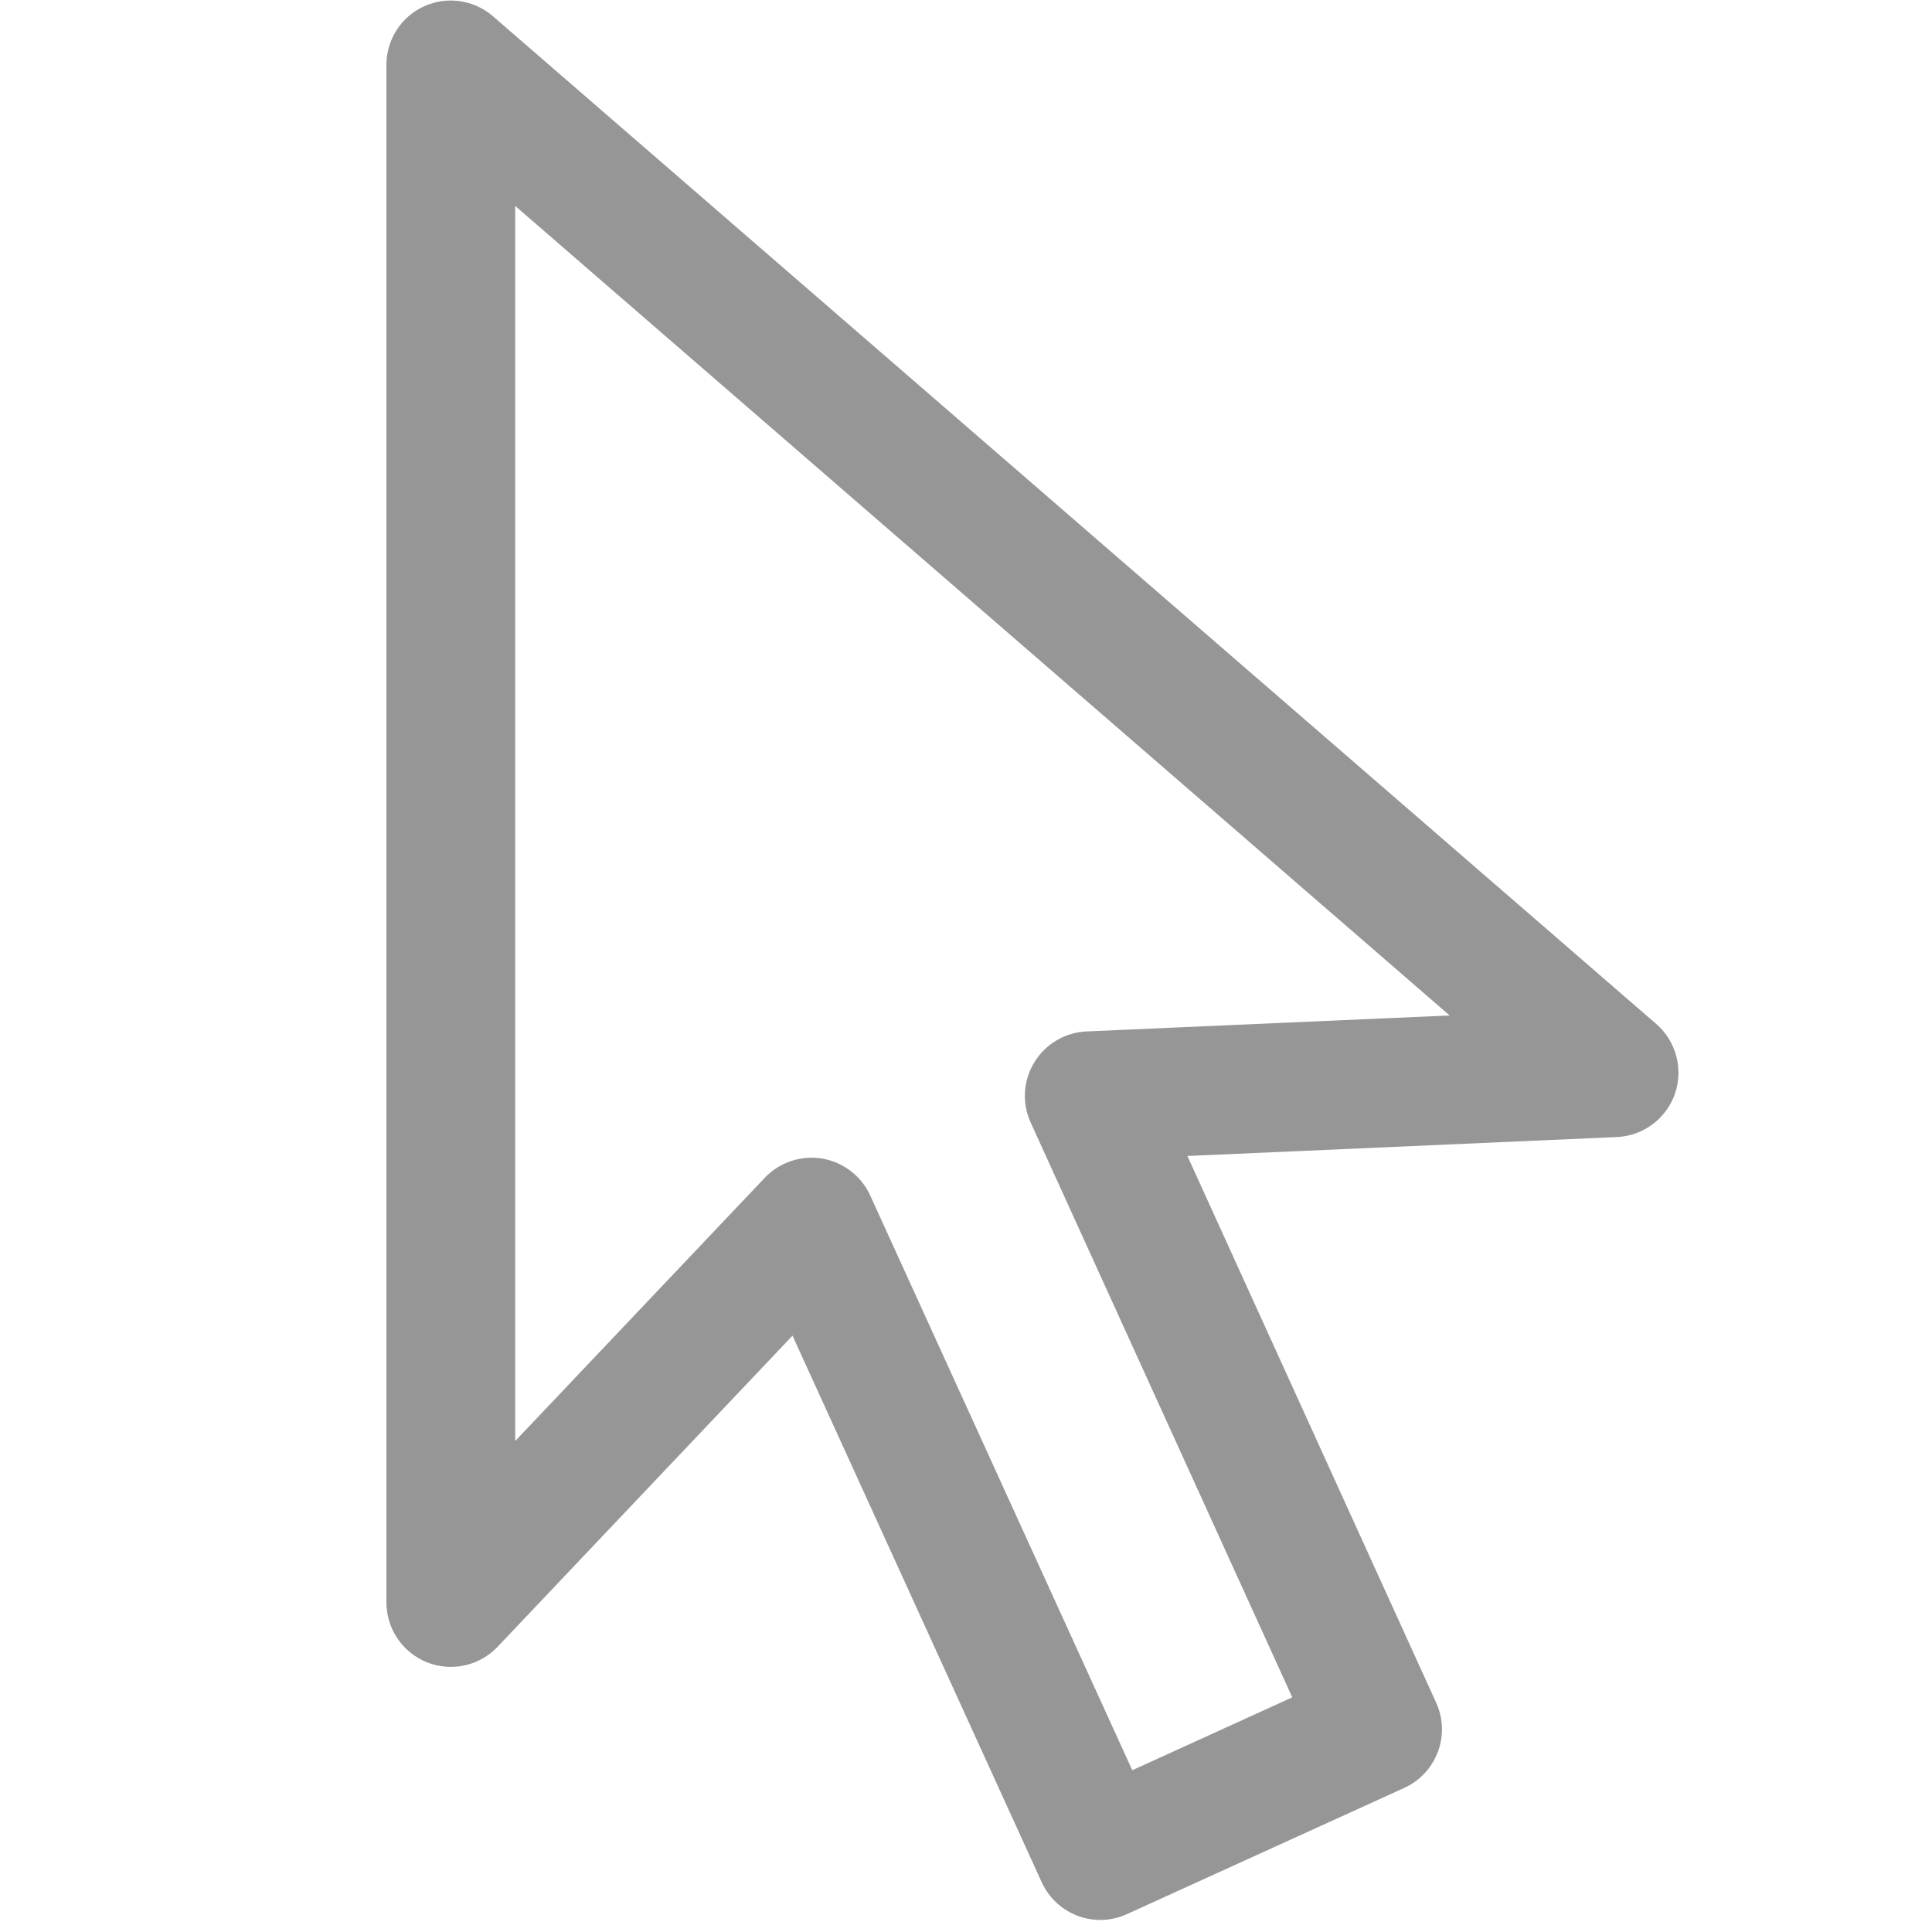
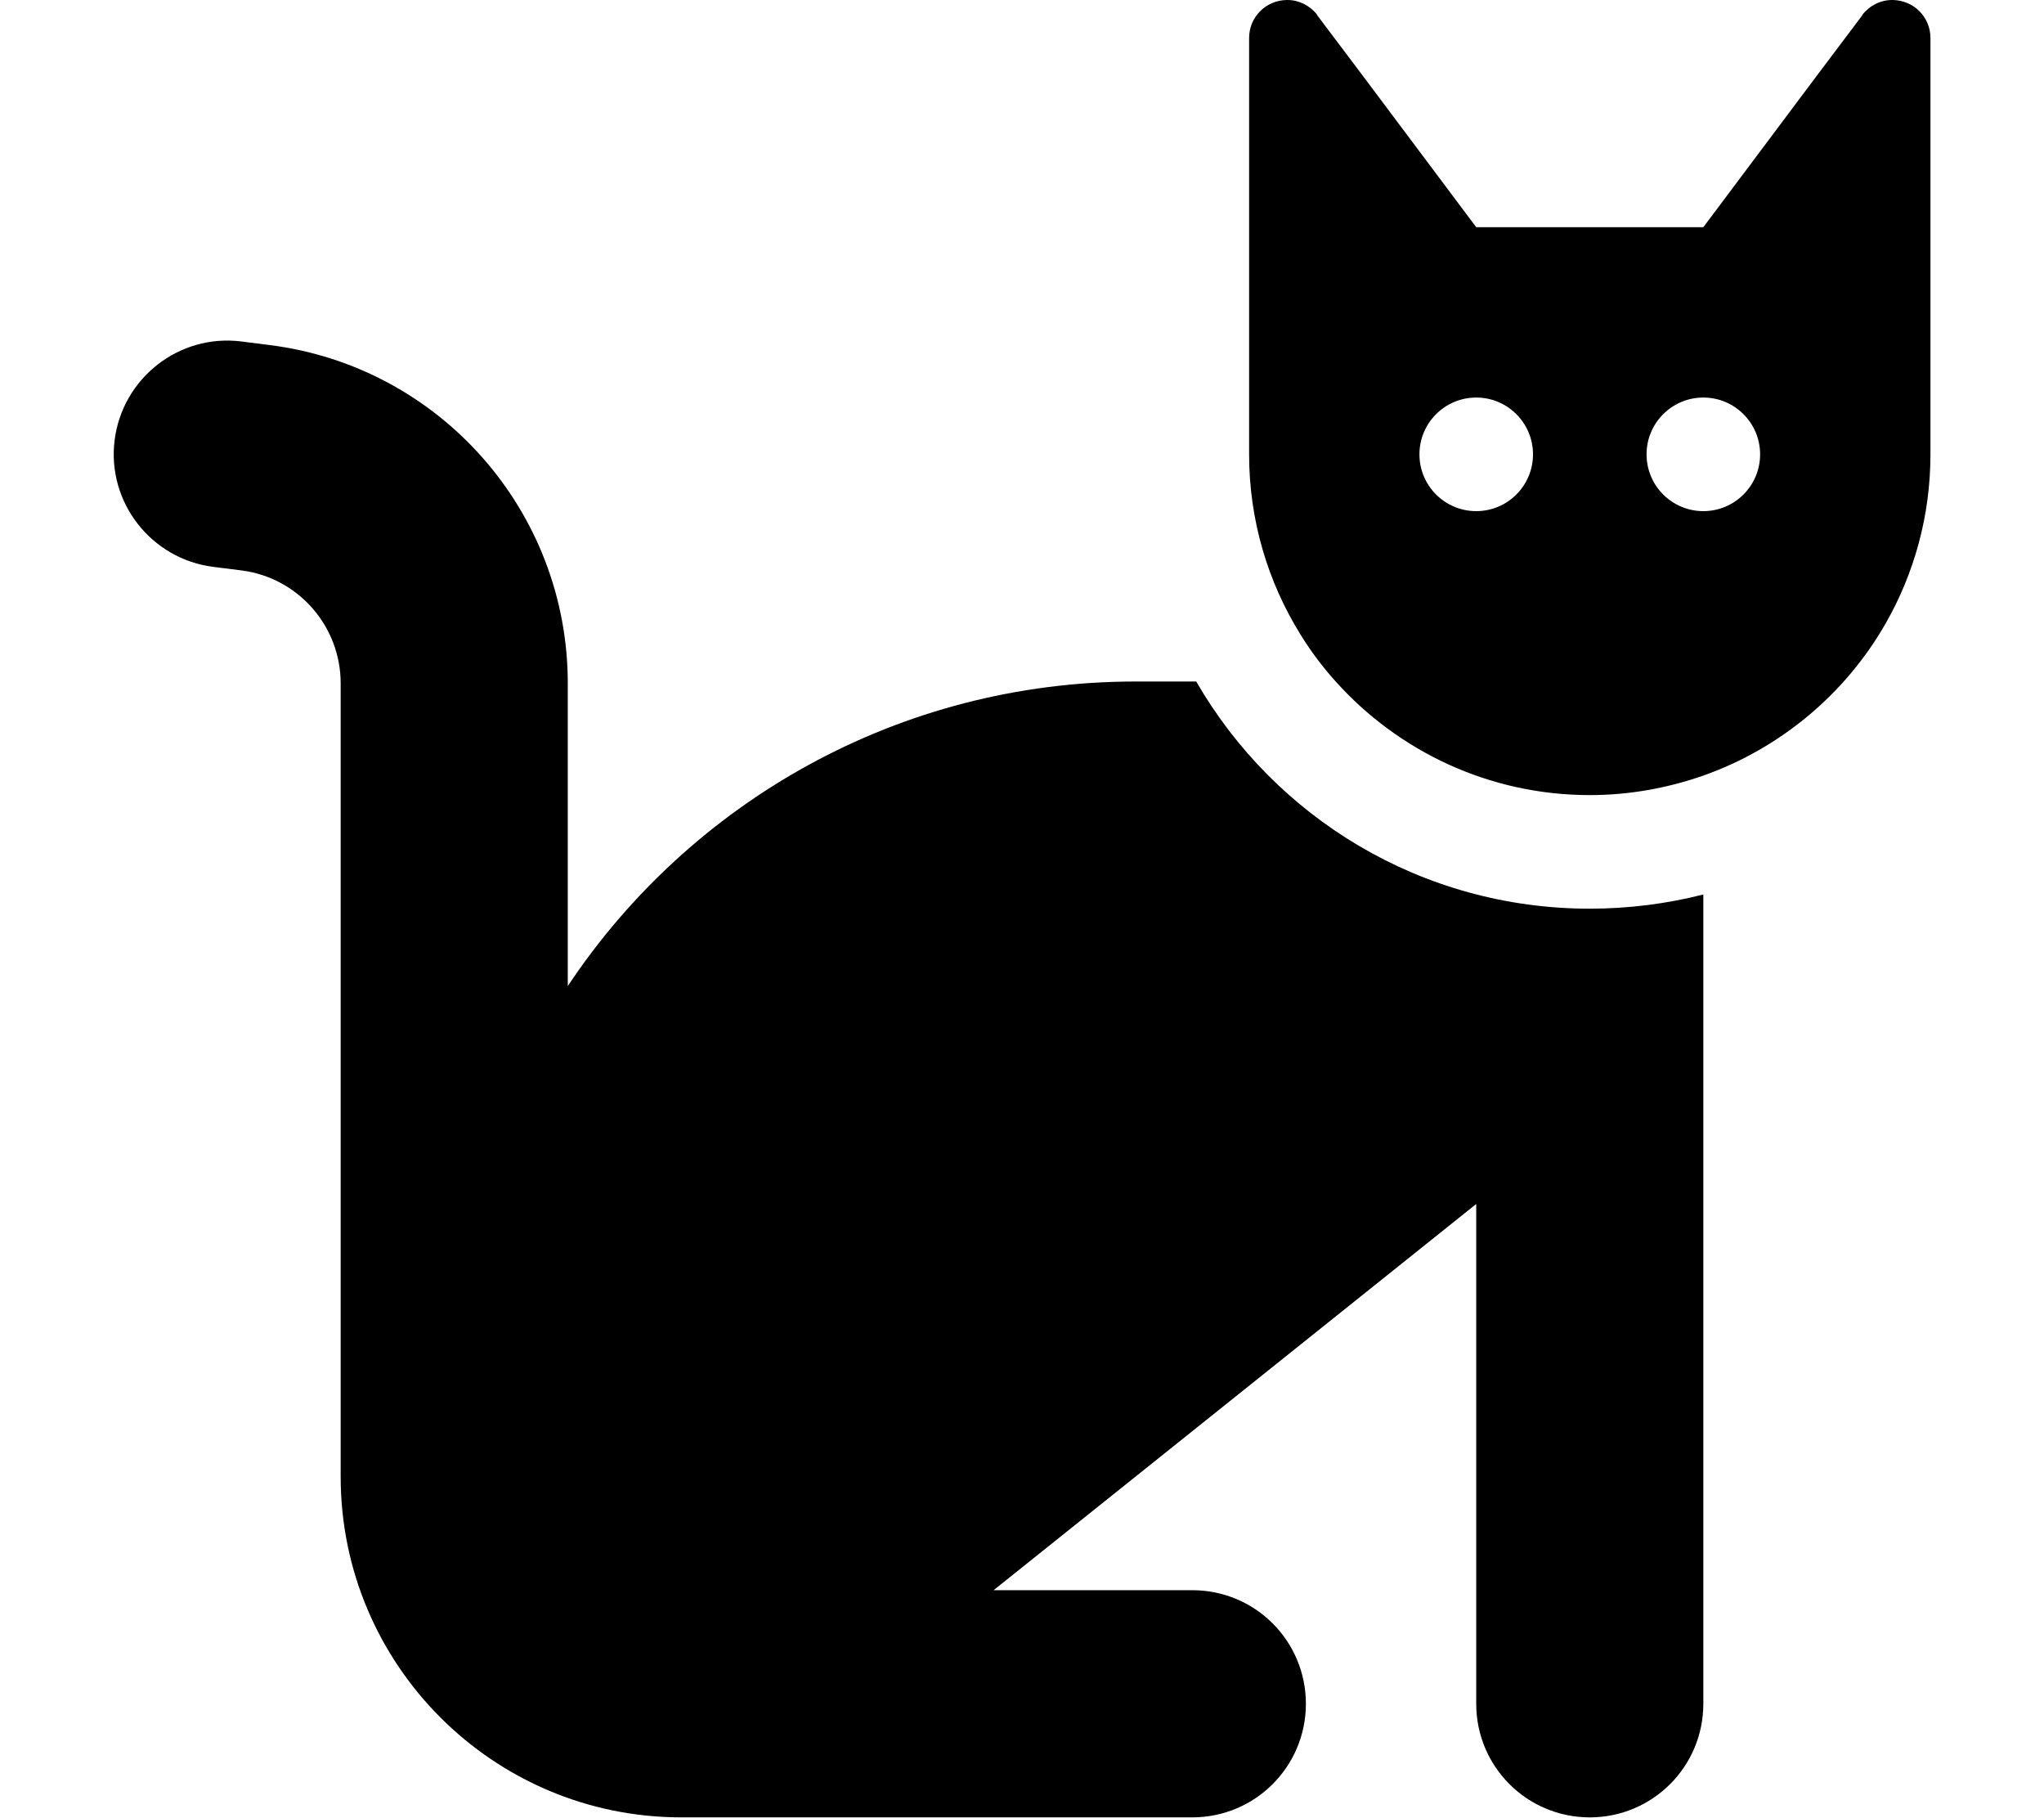
- <svg xmlns="http://www.w3.org/2000/svg" width="15" height="15" viewBox="0 0 15 15" fill="none">
-   <path d="M3.292 0.049C3.47 -0.032 3.679 -0.002 3.827 0.126L12.859 7.95C13.013 8.084 13.071 8.299 13.004 8.493C12.936 8.686 12.758 8.819 12.553 8.828L9.219 8.975L11.15 13.219C11.265 13.47 11.154 13.766 10.903 13.881L8.75 14.861C8.499 14.976 8.203 14.865 8.088 14.614L6.153 10.37L3.863 12.786C3.722 12.934 3.505 12.982 3.315 12.906C3.125 12.83 3 12.646 3 12.441V0.504C3 0.308 3.114 0.13 3.292 0.049ZM4 1.599V11.188L5.938 9.144C6.052 9.024 6.219 8.968 6.383 8.995C6.547 9.023 6.687 9.13 6.756 9.281L8.791 13.744L10.033 13.178L8.002 8.715C7.933 8.564 7.944 8.388 8.031 8.247C8.118 8.105 8.269 8.016 8.435 8.008L11.255 7.884L4 1.599Z" fill="#969696" fill-rule="evenodd" clip-rule="evenodd" />
+ <svg xmlns="http://www.w3.org/2000/svg" viewBox="0 0 576 512">
+   <path d="M320 192l17.1 0c22.1 38.3 63.5 64 110.9 64c11 0 21.8-1.4 32-4l0 4 0 32 0 192c0 17.7-14.3 32-32 32s-32-14.3-32-32l0-140.8L280 448l56 0c17.7 0 32 14.3 32 32s-14.3 32-32 32l-144 0c-53 0-96-43-96-96l0-223.5c0-16.1-12-29.8-28-31.8l-7.9-1c-17.5-2.2-30-18.2-27.8-35.7s18.2-30 35.7-27.8l7.9 1c48 6 84.1 46.8 84.1 95.3l0 85.3c34.4-51.7 93.2-85.8 160-85.8zm160 26.5s0 0 0 0c-10 3.5-20.8 5.5-32 5.5c-28.4 0-54-12.4-71.6-32c0 0 0 0 0 0c-3.7-4.1-7-8.5-9.9-13.2C357.3 164 352 146.6 352 128c0 0 0 0 0 0l0-96 0-20 0-1.3C352 4.8 356.7 .1 362.6 0l.2 0c3.3 0 6.4 1.6 8.4 4.2c0 0 0 0 0 .1L384 21.3l27.2 36.3L416 64l64 0 4.8-6.4L512 21.3 524.8 4.3c0 0 0 0 0-.1c2-2.6 5.1-4.2 8.4-4.2l.2 0C539.3 .1 544 4.8 544 10.7l0 1.3 0 20 0 96c0 17.3-4.6 33.6-12.6 47.6c-11.3 19.8-29.6 35.2-51.4 42.9zM432 128a16 16 0 1 0 -32 0 16 16 0 1 0 32 0zm48 16a16 16 0 1 0 0-32 16 16 0 1 0 0 32z" />
</svg>
